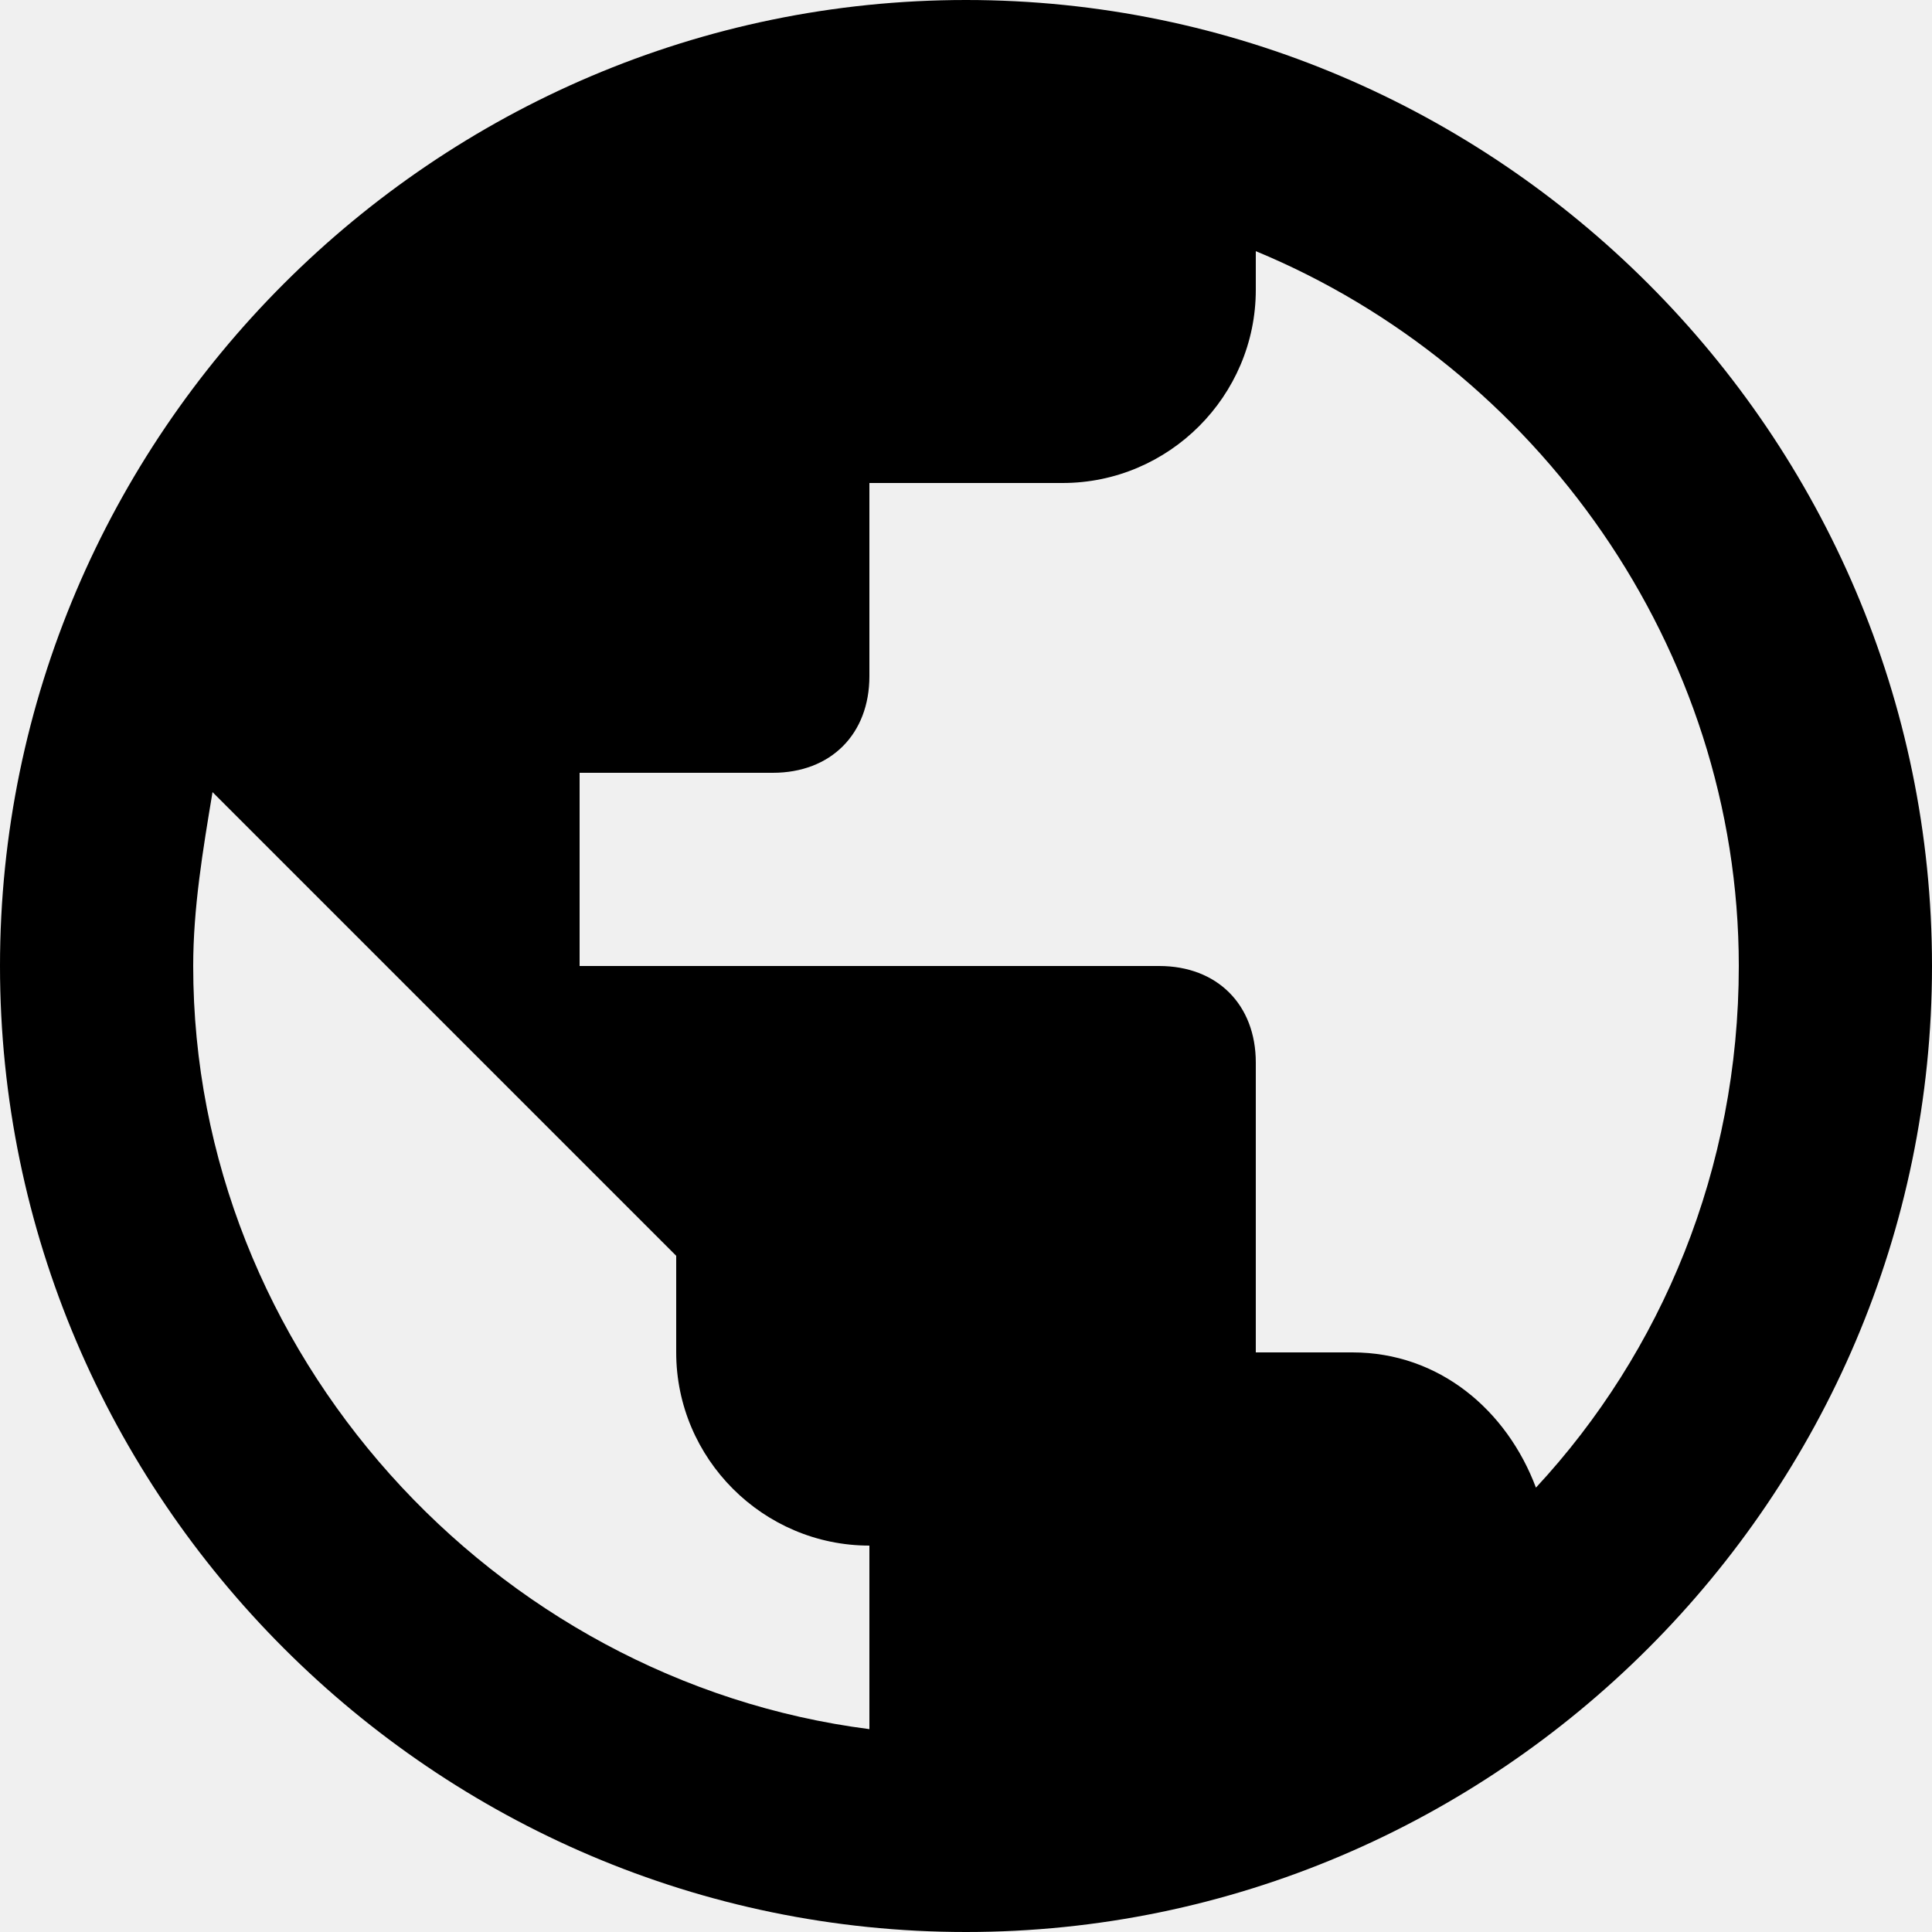
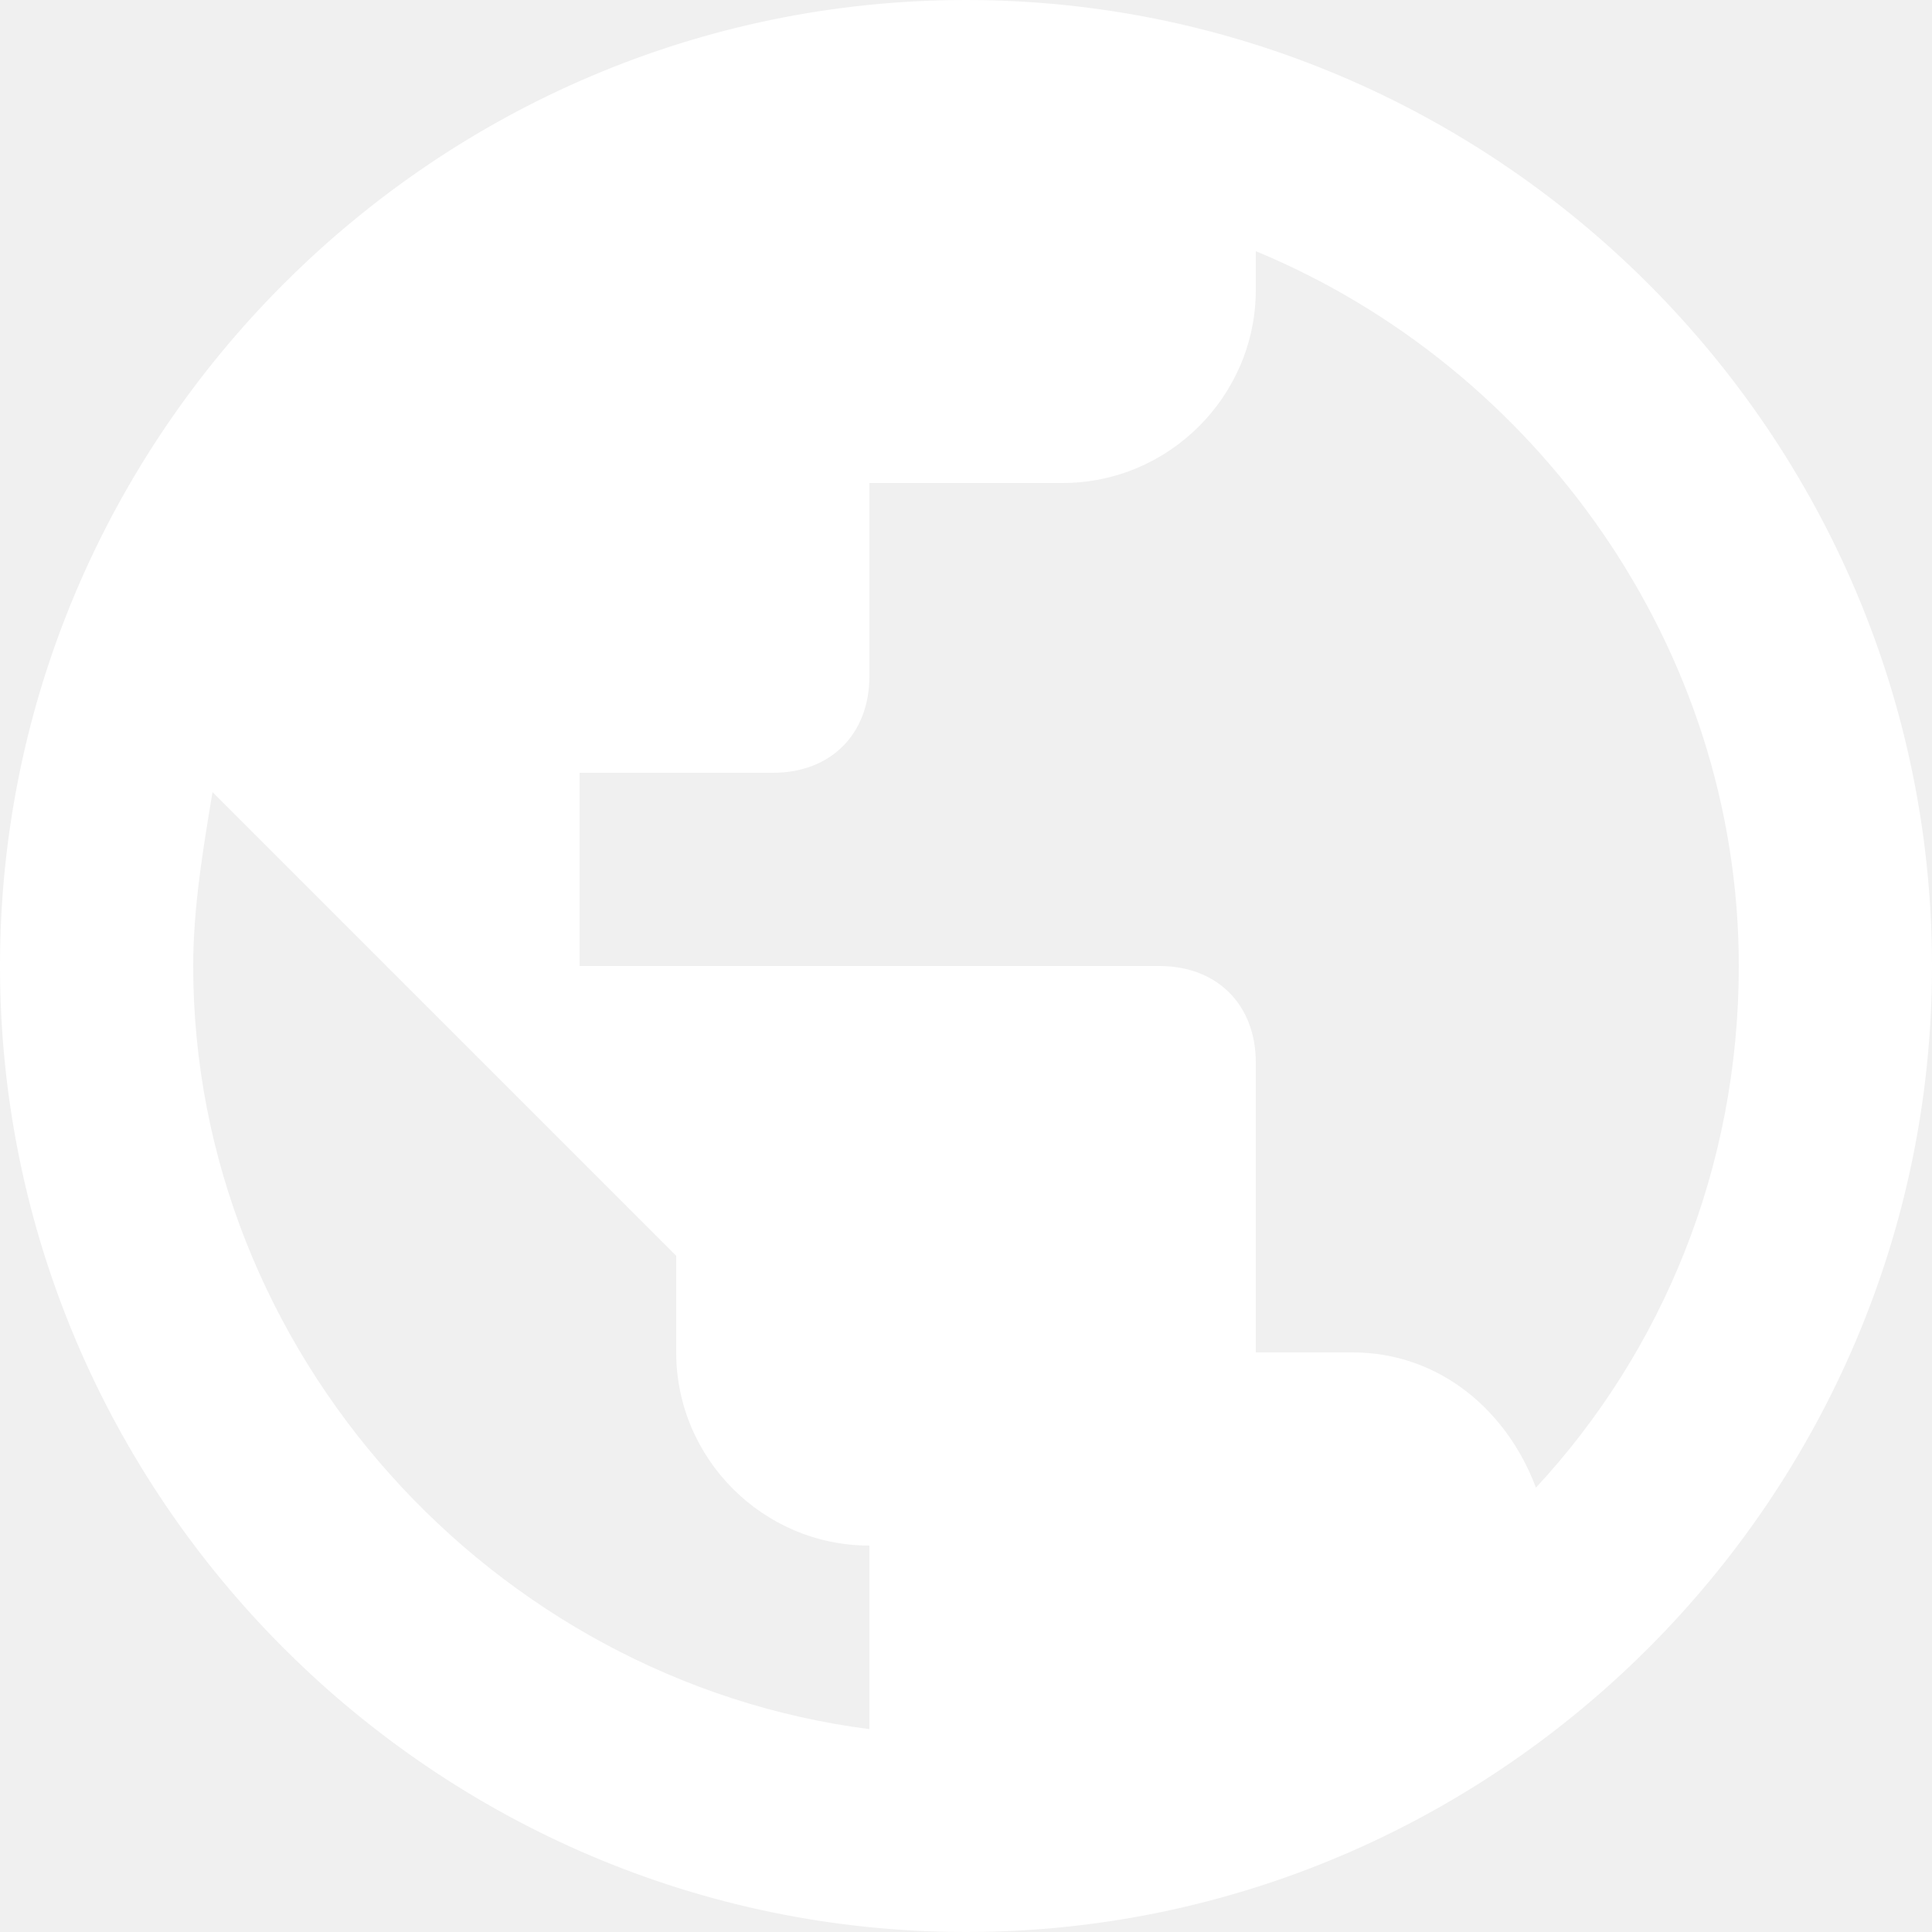
<svg xmlns="http://www.w3.org/2000/svg" height="17" viewBox="0 0 20 20" width="17">
-   <path d="M10 0C4.5 0 0 4.5 0 10s4.5 10 10 10 10-4.5 10-10S15.5 0 10 0zM9 17.9C5.1 17.4 2 14 2 10c0-.6.1-1.2.2-1.8L7 13v1c0 1.1.9 2 2 2v1.9zm6.9-2.5c-.3-.8-1-1.4-1.9-1.4h-1v-3c0-.6-.4-1-1-1H6V8h2c.6 0 1-.4 1-1V5h2c1.1 0 2-.9 2-2v-.4c2.9 1.2 5 4.1 5 7.4 0 2.1-.8 4-2.1 5.4z" fill="currentColor" fill-rule="evenodd" />
+   <path d="M10 0C4.5 0 0 4.5 0 10s4.5 10 10 10 10-4.5 10-10S15.5 0 10 0zM9 17.9C5.1 17.4 2 14 2 10c0-.6.1-1.2.2-1.8L7 13v1c0 1.1.9 2 2 2v1.9zm6.9-2.5c-.3-.8-1-1.4-1.9-1.4h-1v-3c0-.6-.4-1-1-1H6V8h2c.6 0 1-.4 1-1V5h2c1.1 0 2-.9 2-2v-.4c2.9 1.2 5 4.1 5 7.4 0 2.1-.8 4-2.1 5.4z" fill="white" fill-rule="evenodd" />
</svg>
